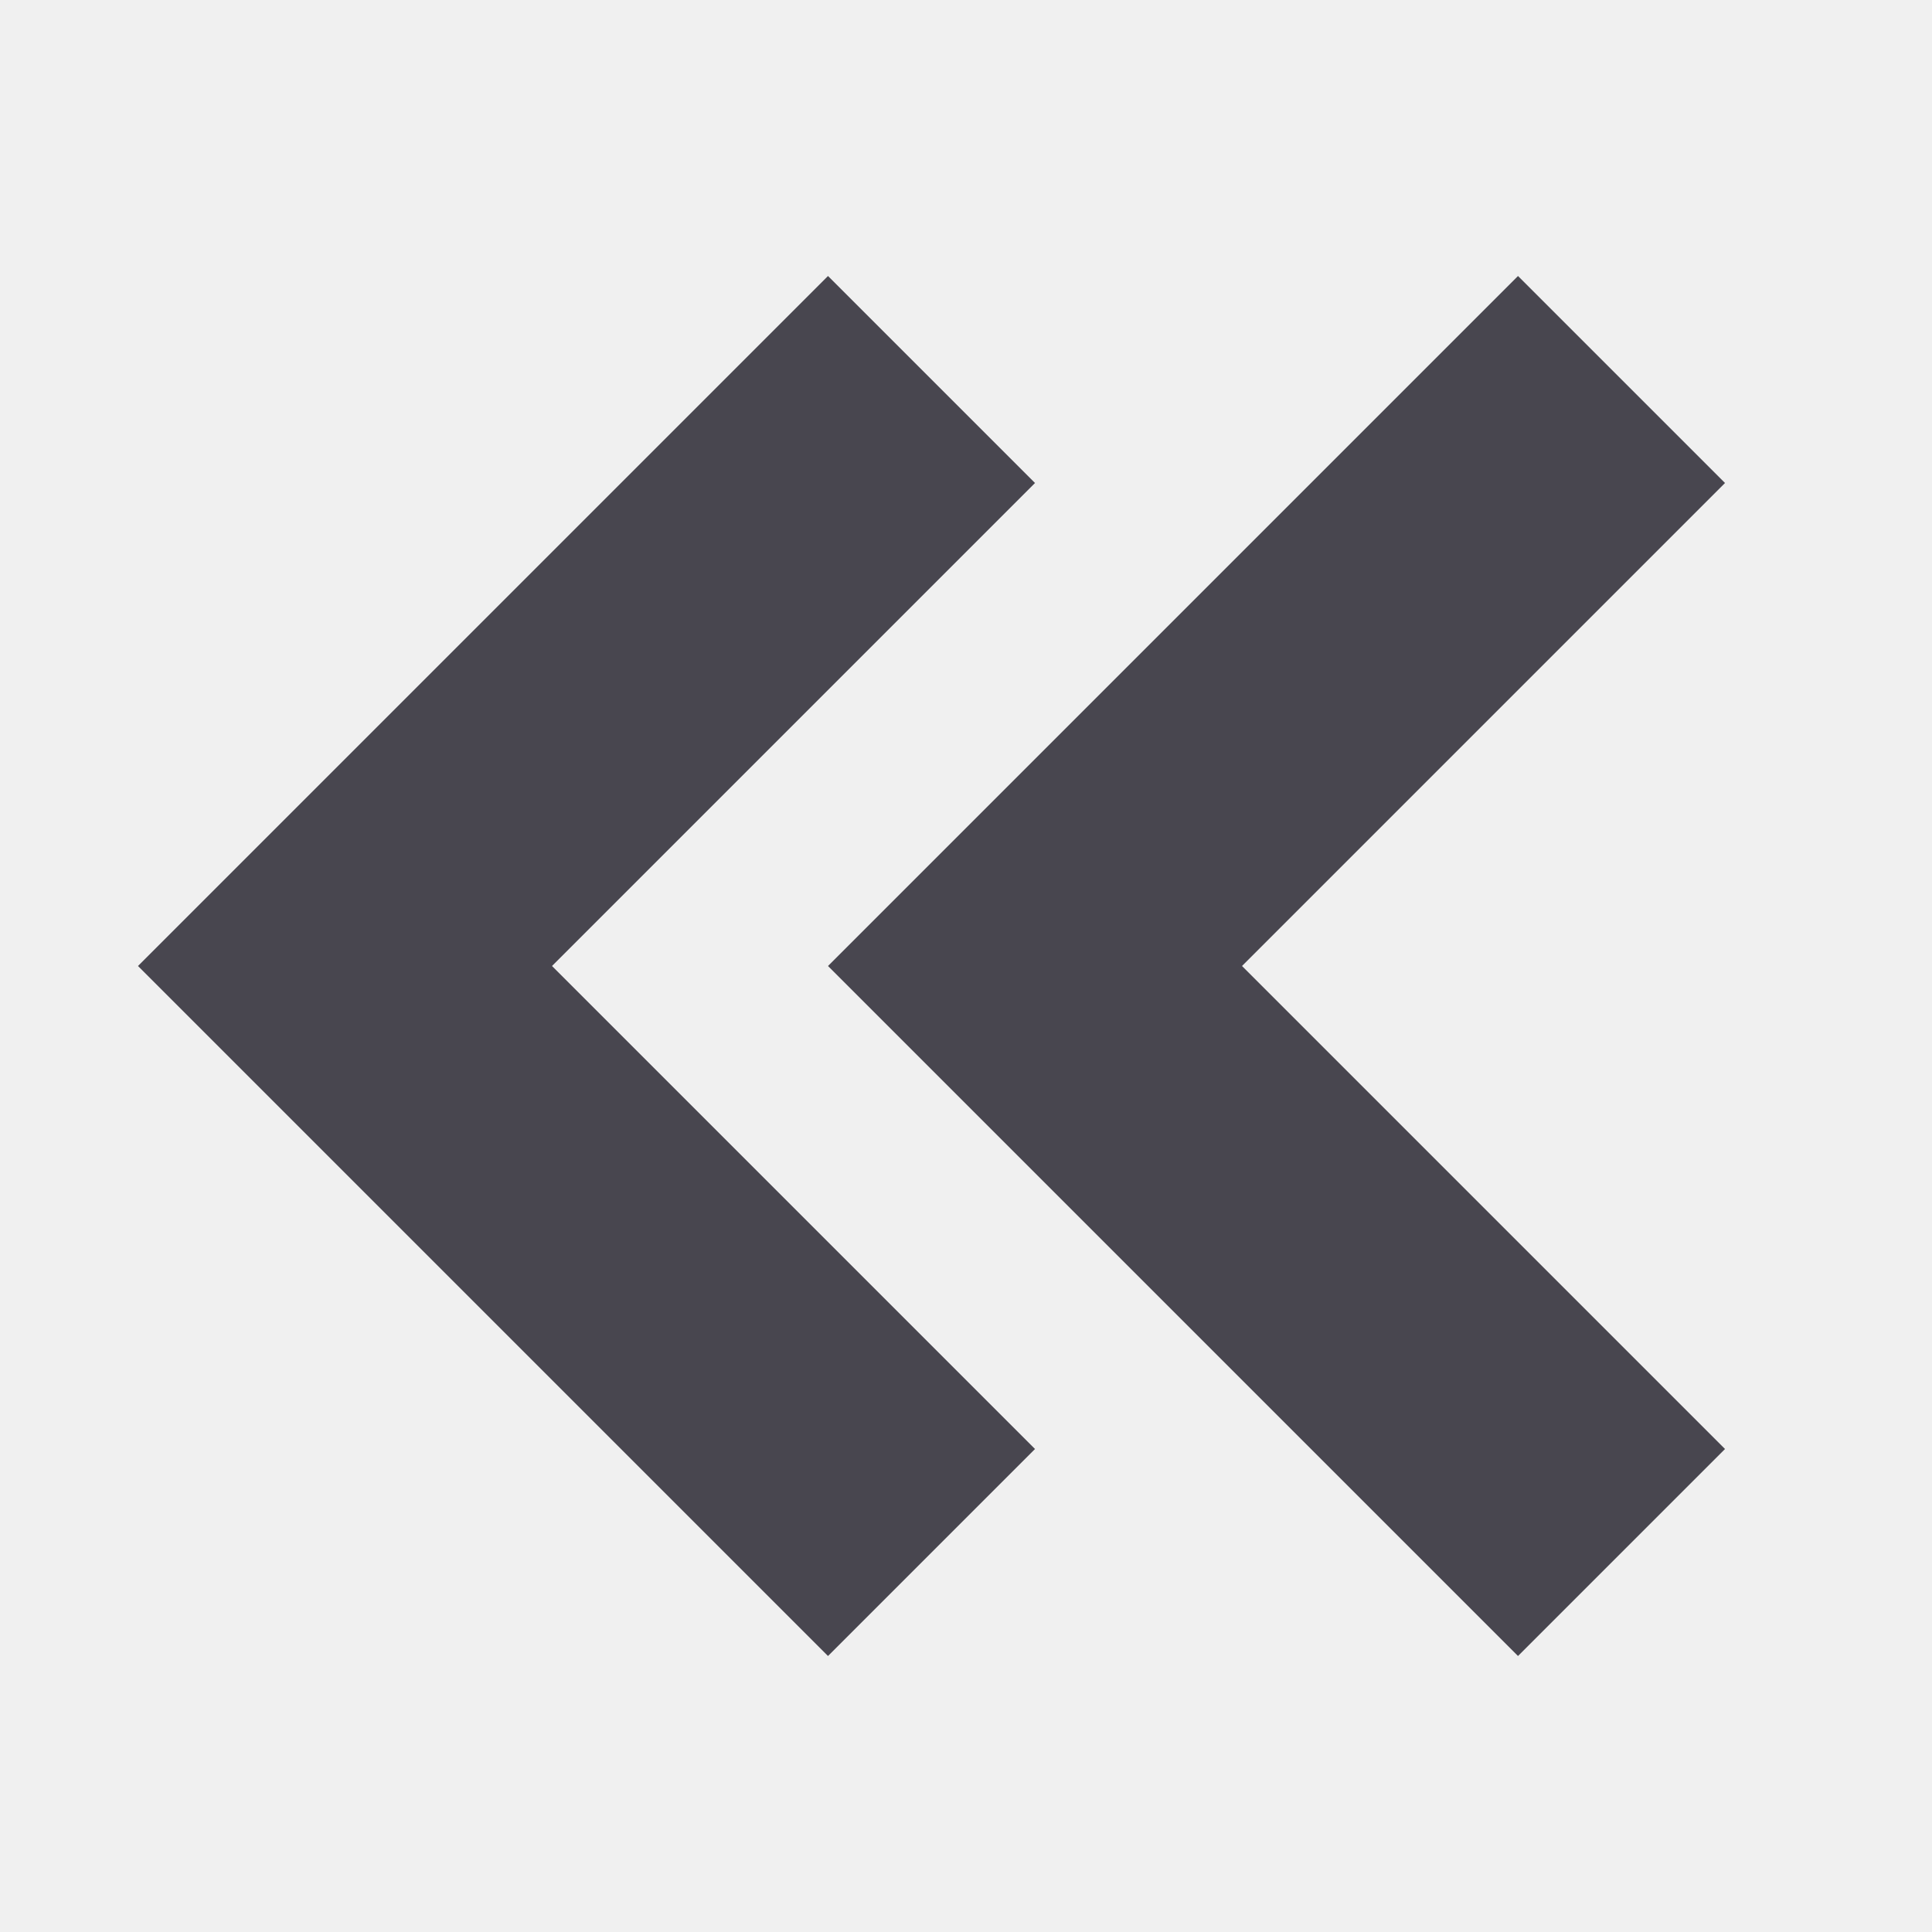
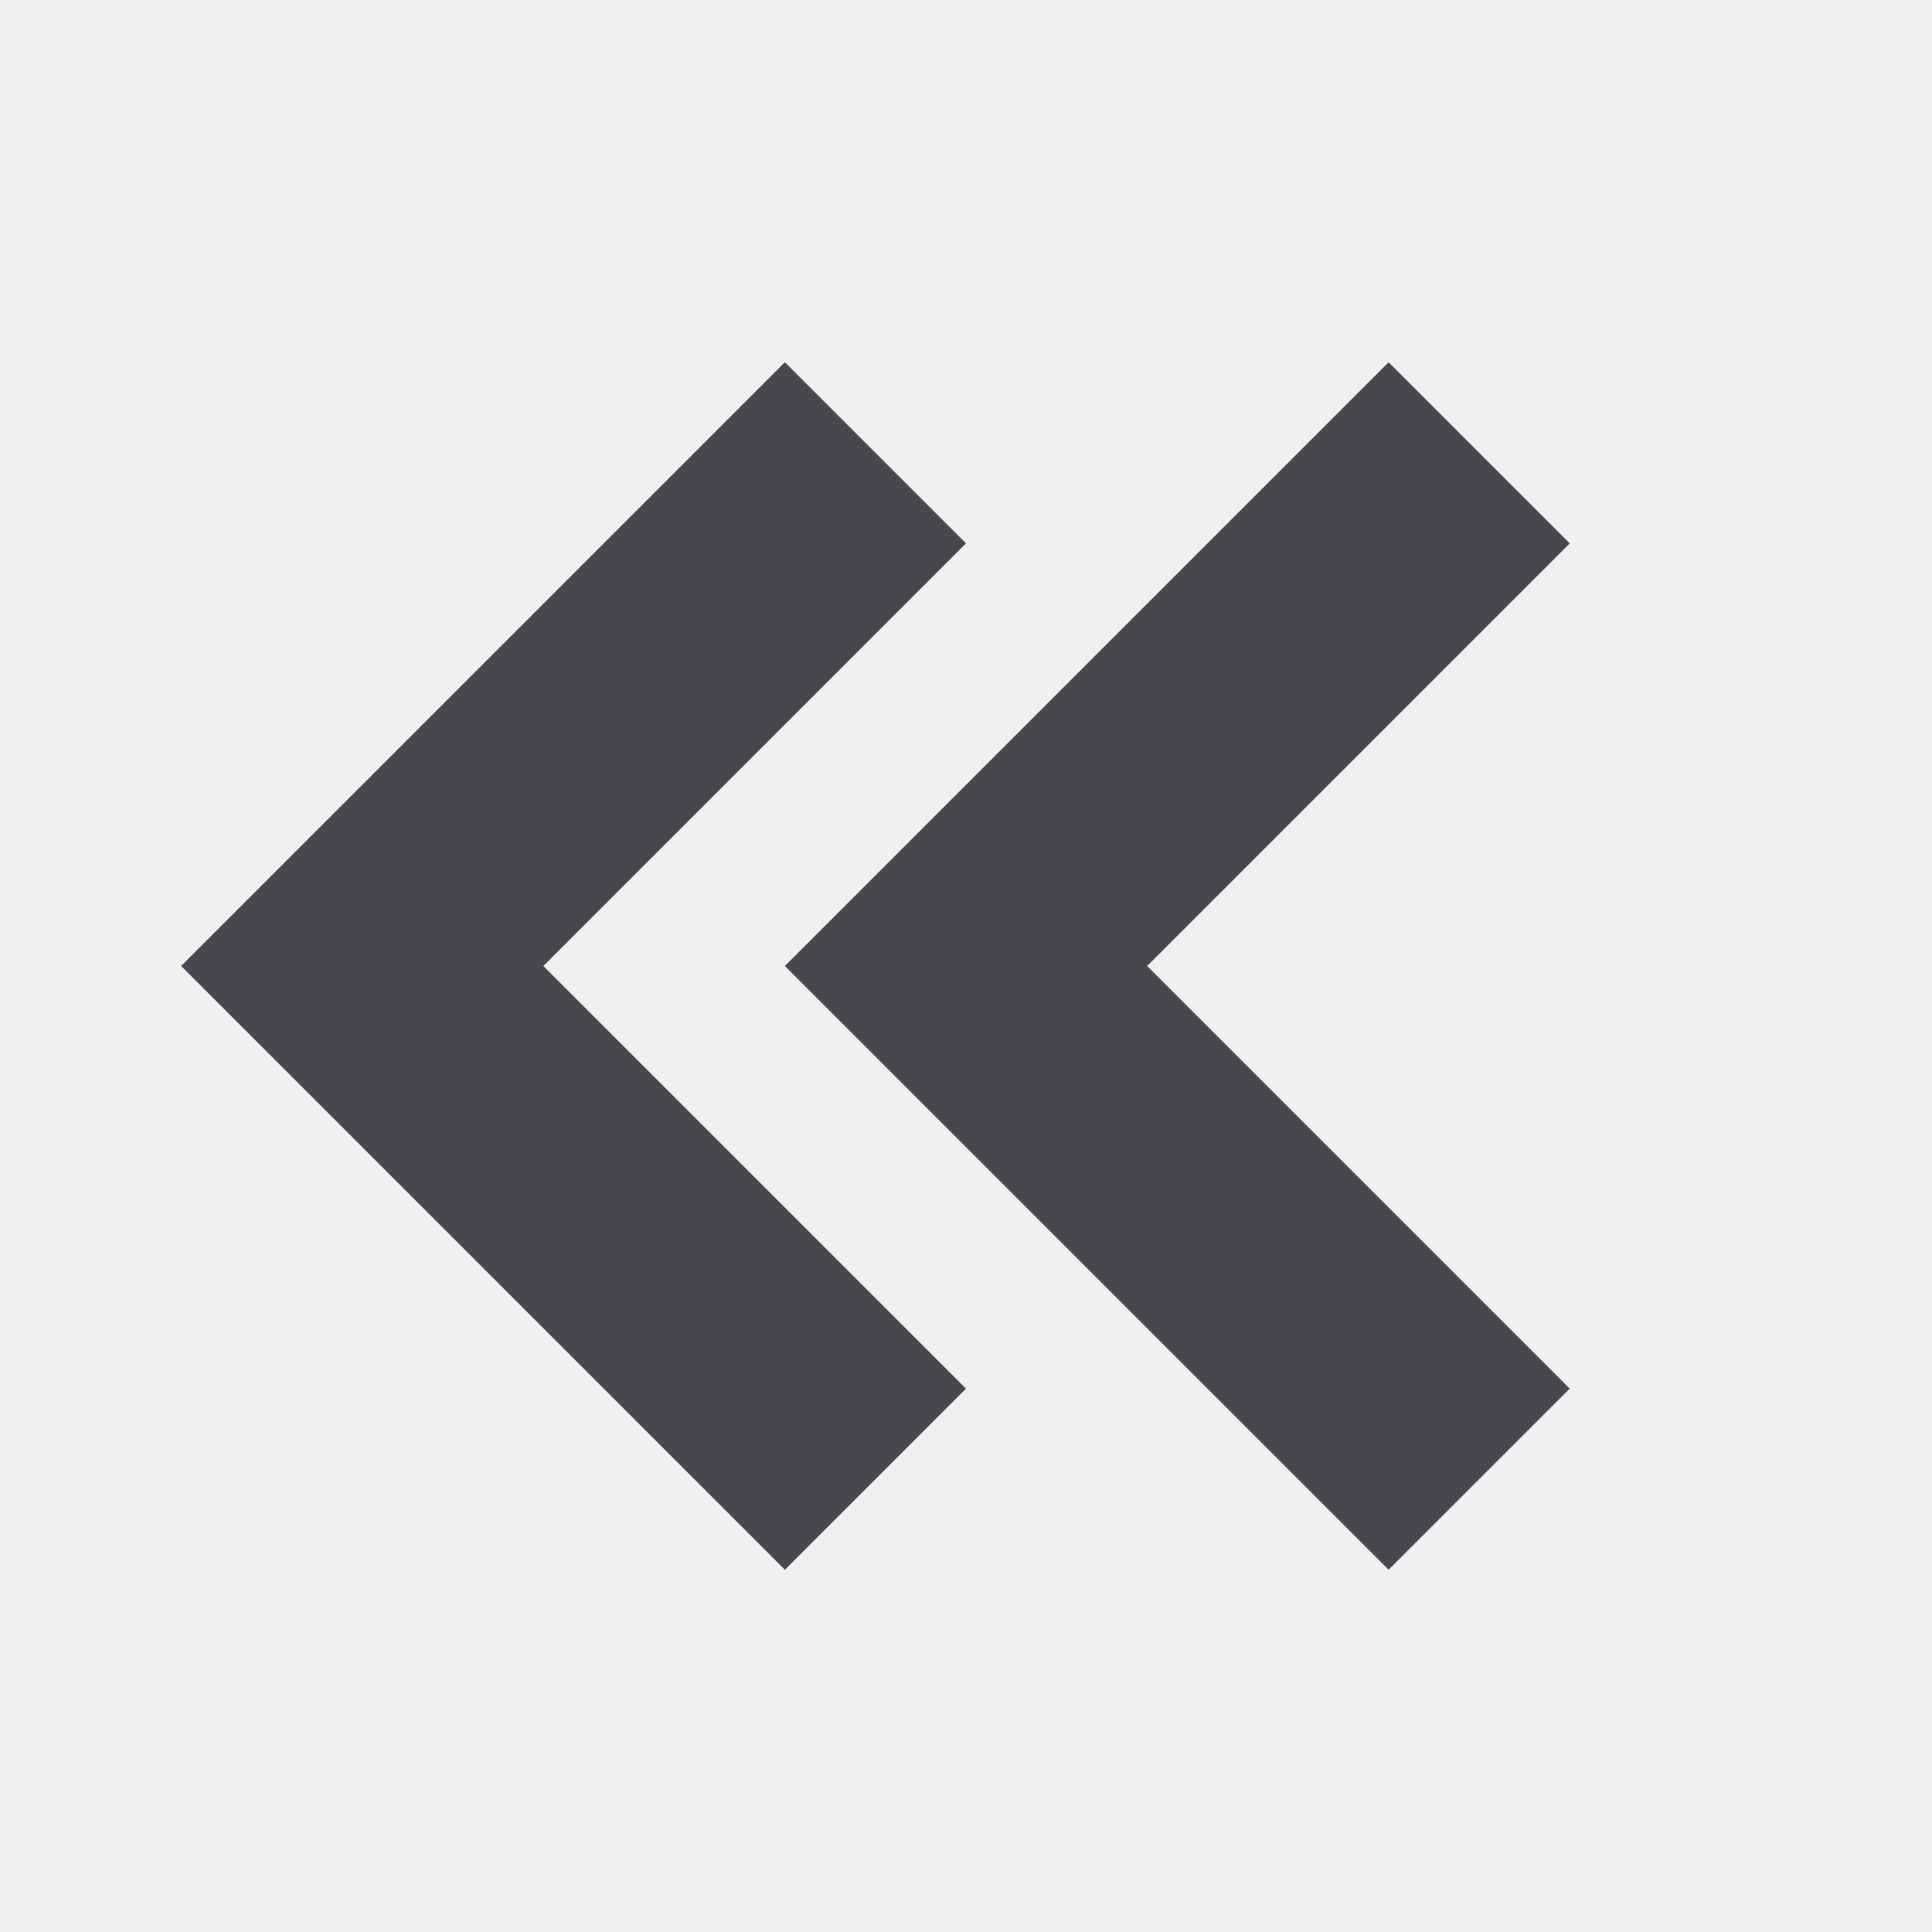
- <svg xmlns="http://www.w3.org/2000/svg" width="14px" height="14px" viewBox="0 0 14 14" version="1.1">
-   <defs />
+ <svg xmlns="http://www.w3.org/2000/svg" xmlns:xlink="http://www.w3.org/1999/xlink" width="16px" height="16px" viewBox="0 0 16 16" version="1.1">
+   <defs>
+     <path d="M8,4.5 L4.5,8 L8,11.5 L6.5,13 L1.5,8 L6.5,3 L8,4.5 Z M13,4.5 L9.5,8 L13,11.5 L11.5,13 L6.5,8 L11.5,3 L13,4.5 Z" id="path-1" />
+   </defs>
  <g id="Final---SVGs-for-Harry" stroke="none" stroke-width="1" fill="none" fill-rule="evenodd">
-     <g id="Circle-Double-Chevron-Left-" fill="#48464F">
-       <path d="M12.5,3.5 L11,2 L6,7 L11,12 L12.5,10.5 L9,7 L12.5,3.5 Z M7.5,3.5 L6,2 L1,7 L6,12 L7.5,10.5 L4,7 L7.5,3.5 Z" id="Circle-Double-Chevron" />
+     <g id="Double-Chevron-Left">
+       <mask id="mask-2" fill="white">
+         <use xlink:href="#path-1" />
+       </mask>
+       <use fill="#48464F" fill-rule="nonzero" xlink:href="#path-1" />
    </g>
  </g>
</svg>
